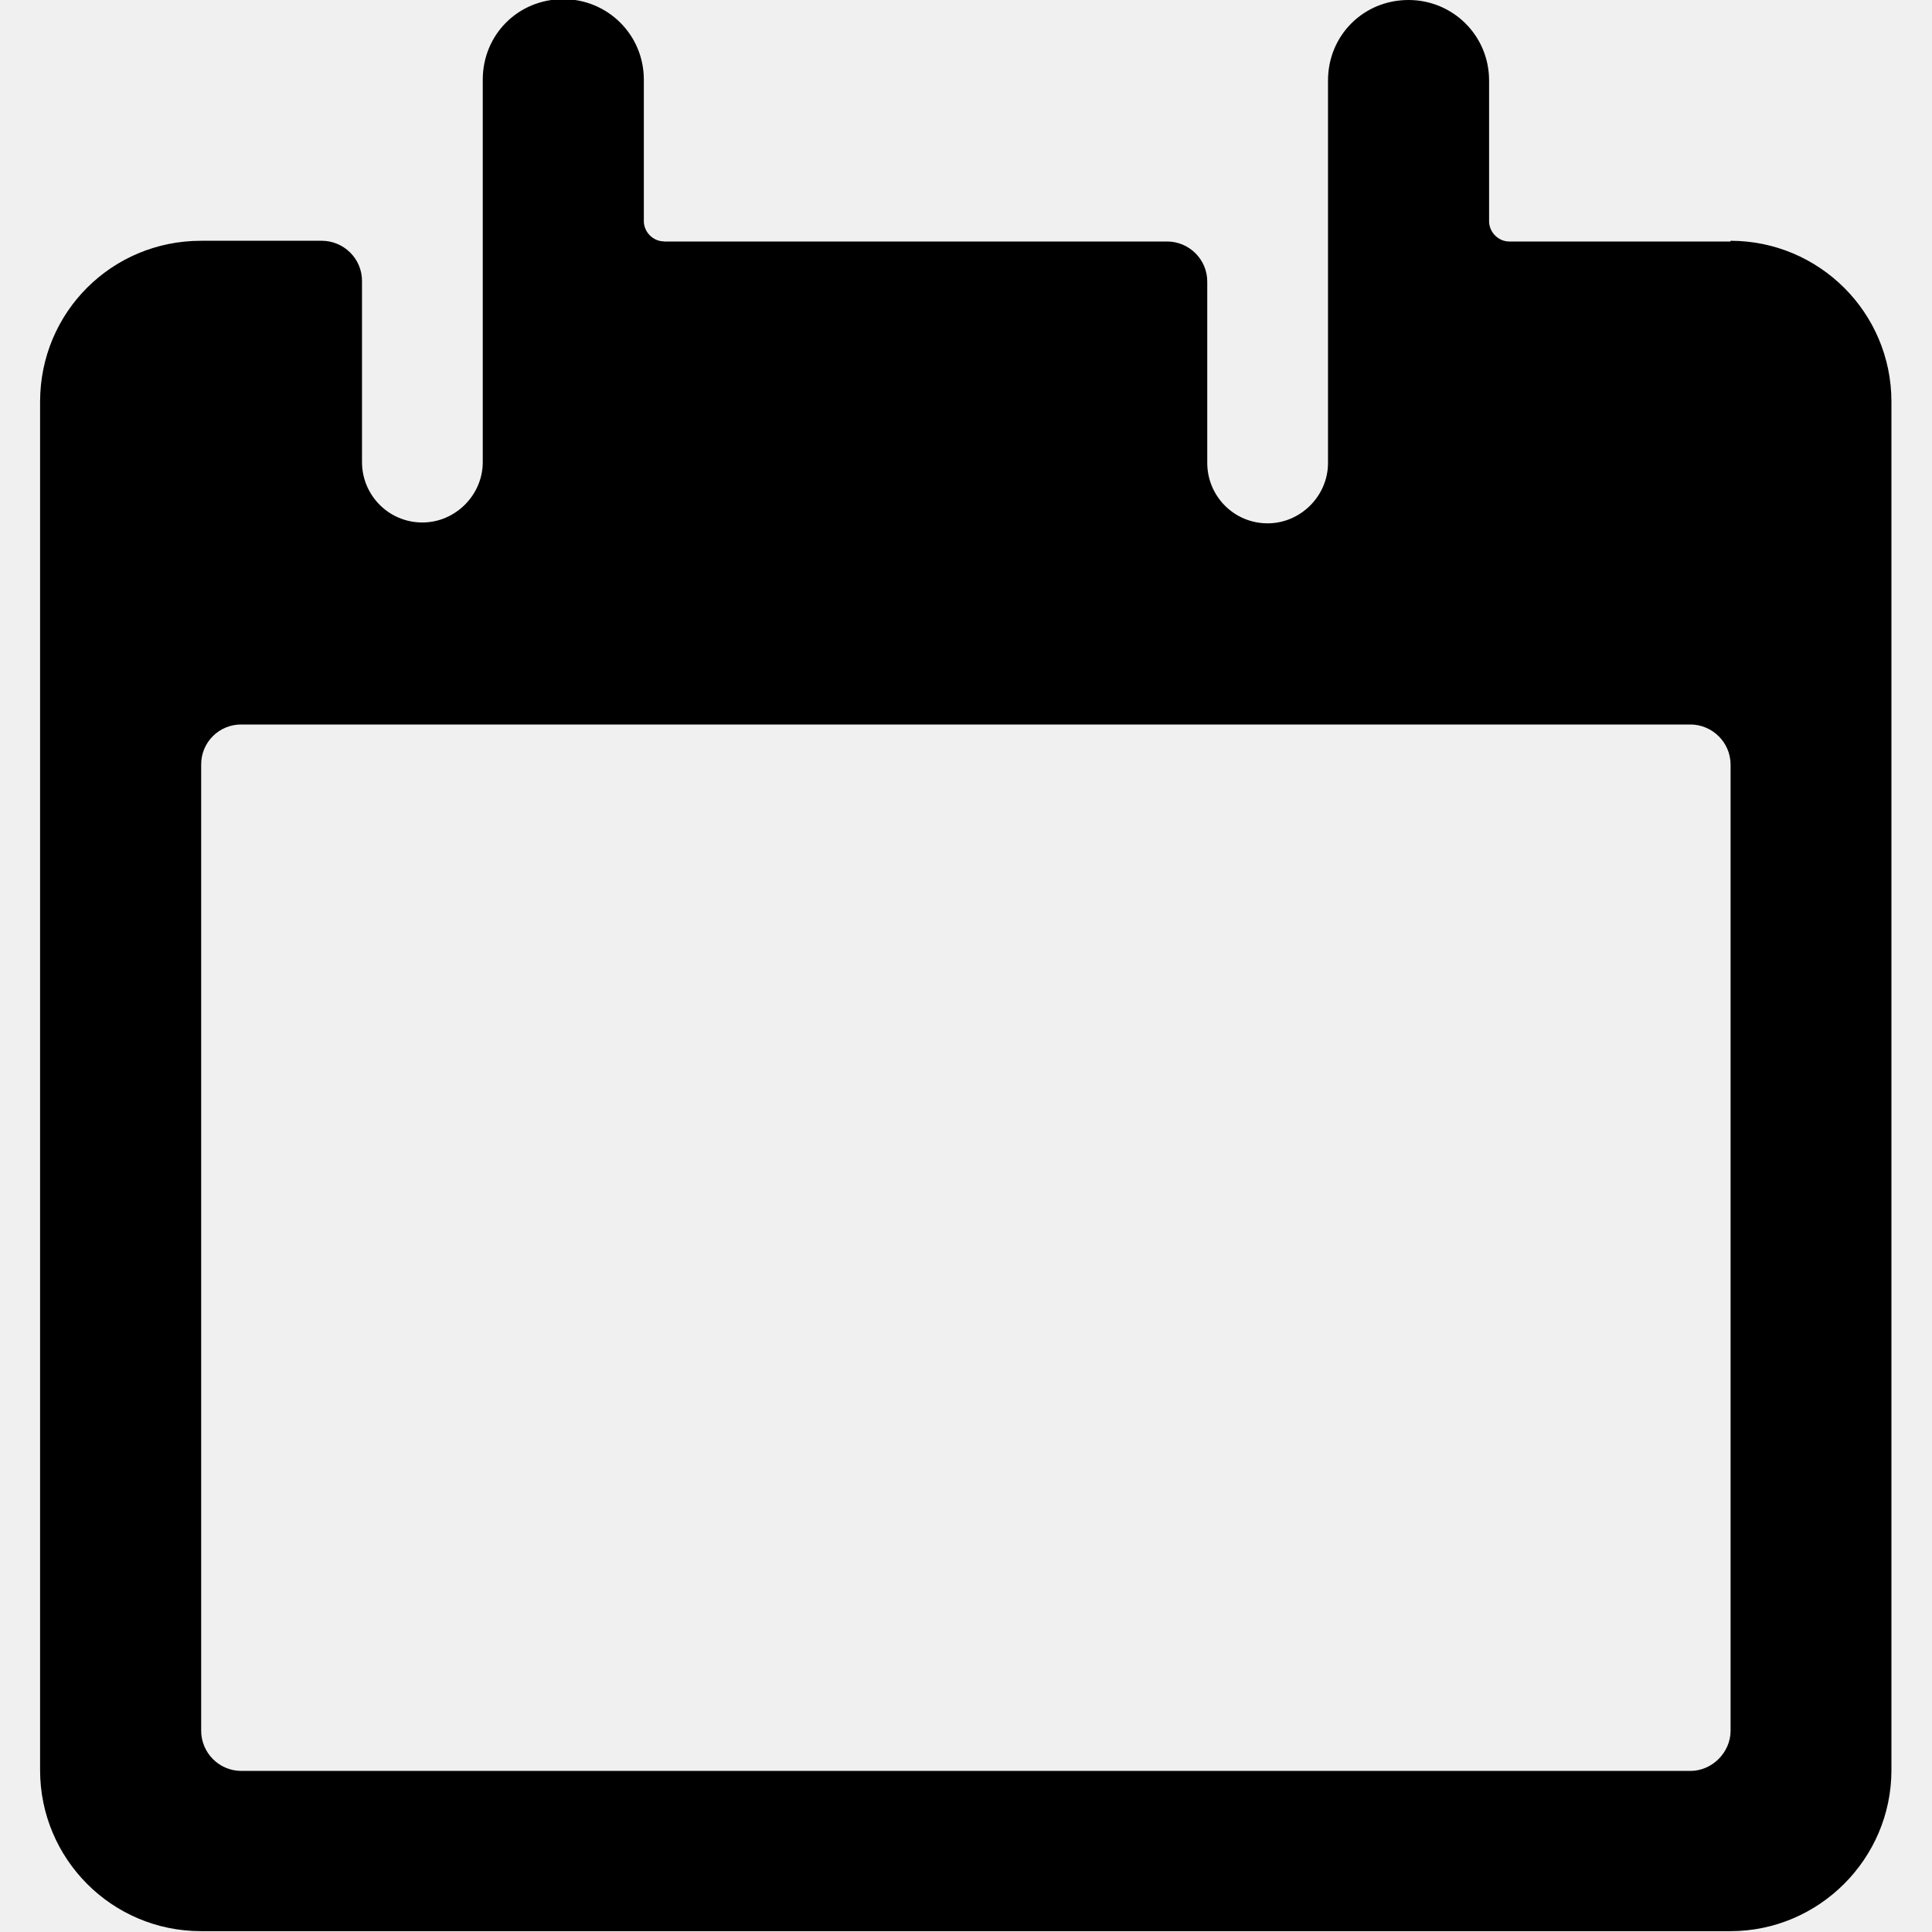
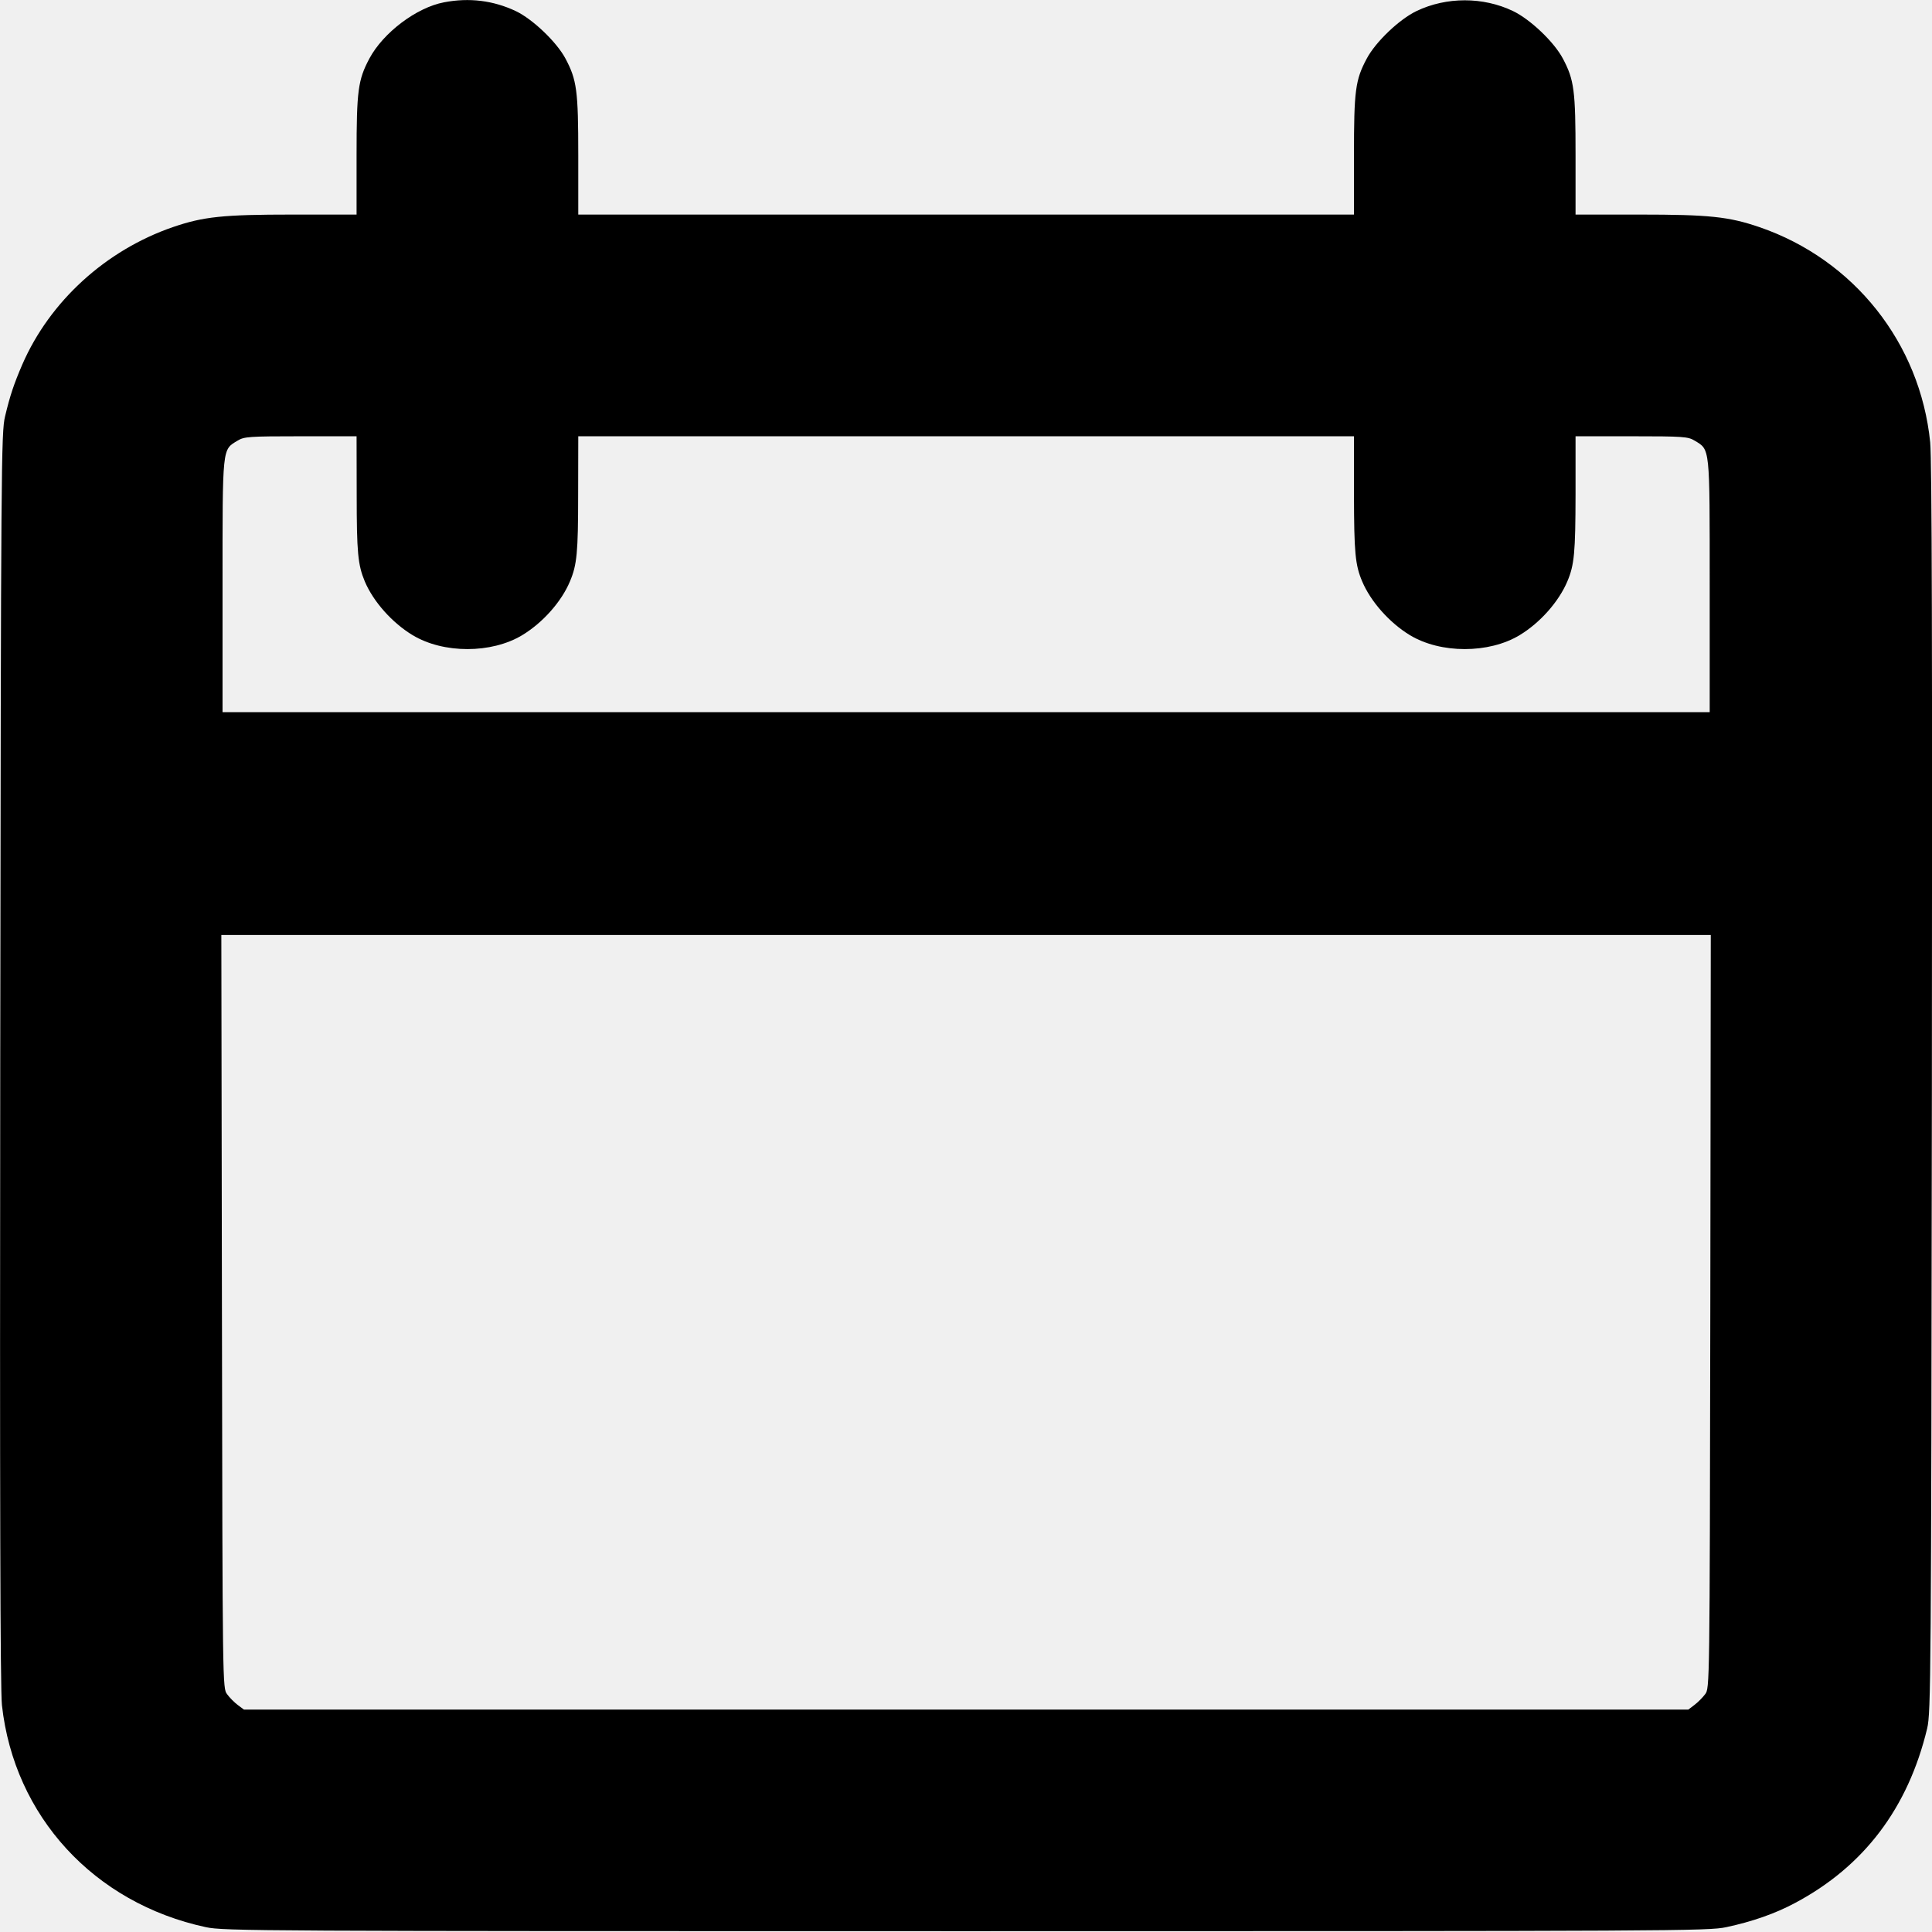
- <svg xmlns="http://www.w3.org/2000/svg" viewBox="0 0 16 16" fill="none">
+ <svg xmlns="http://www.w3.org/2000/svg" width="16" height="16" viewBox="0 0 16 16" fill="none">
  <g clip-path="url(#clip0_8874_15277)">
-     <path d="M14.332 2h-1.833c-.093 0-.167-.08-.167-.167V.667c0-.373-.3-.667-.667-.667-.373 0-.667.293-.667.667v3.167c0 .273-.227.5-.5.5-.28 0-.5-.227-.5-.5v-1.5C9.999 2.147 9.846 2 9.666 2H5.499v-.001c-.093 0-.167-.08-.167-.167V.66c0-.373-.3-.667-.667-.667-.373 0-.667.293-.667.667v3.167c0 .273-.227.5-.5.5-.28 0-.5-.227-.5-.5v-1.5c0-.187-.153-.333-.333-.333h-1c-.74 0-1.333.593-1.333 1.333V14.66c0 .733.593 1.333 1.333 1.333h12.666c.733 0 1.333-.6 1.333-1.333V3.327c0-.74-.6-1.333-1.333-1.333V2Zm-.333 12.666h-12c-.187 0-.333-.153-.333-.333v-8A.33.33 0 0 1 1.999 6h12c.18 0 .333.147.333.333v8c0 .18-.153.333-.333.333Z" fill="currentColor" />
+     <path fill-rule="evenodd" clip-rule="evenodd" d="M3.678 0.019C3.449 0.062 3.173 0.271 3.059 0.485C2.965 0.662 2.953 0.75 2.953 1.286V1.777H2.423C1.846 1.777 1.685 1.794 1.431 1.881C0.877 2.072 0.413 2.494 0.185 3.018C0.116 3.178 0.083 3.275 0.042 3.448C0.01 3.578 0.008 3.846 0.002 8.761C-0.002 12.415 0.002 13.991 0.016 14.121C0.117 15.041 0.778 15.761 1.705 15.96C1.854 15.992 2.133 15.993 8.001 15.993C13.868 15.993 14.147 15.992 14.296 15.96C14.512 15.914 14.703 15.847 14.865 15.76C15.436 15.457 15.802 14.973 15.96 14.314C15.991 14.183 15.993 13.902 15.999 9.018C16.003 5.397 15.999 3.802 15.985 3.663C15.902 2.841 15.354 2.15 14.571 1.881C14.316 1.794 14.155 1.777 13.578 1.777H13.048V1.286C13.048 0.75 13.037 0.662 12.943 0.485C12.87 0.347 12.672 0.159 12.529 0.091C12.282 -0.027 11.979 -0.027 11.732 0.091C11.589 0.159 11.392 0.347 11.319 0.485C11.224 0.662 11.213 0.75 11.213 1.286V1.777H8.001H4.789V1.286C4.789 0.75 4.777 0.662 4.683 0.485C4.61 0.348 4.412 0.159 4.272 0.092C4.085 0.004 3.887 -0.021 3.678 0.019ZM1.968 3.649C1.839 3.727 1.843 3.688 1.843 4.852V5.898H8.001H14.159V4.852C14.159 3.688 14.163 3.727 14.034 3.649C13.98 3.616 13.939 3.613 13.512 3.613L13.048 3.613L13.048 4.095C13.047 4.577 13.038 4.678 12.98 4.815C12.909 4.983 12.754 5.158 12.585 5.26C12.33 5.414 11.931 5.414 11.676 5.26C11.508 5.158 11.352 4.983 11.281 4.815C11.223 4.678 11.214 4.577 11.213 4.095L11.213 3.613H8.001H4.789L4.788 4.095C4.788 4.577 4.778 4.678 4.72 4.815C4.65 4.983 4.494 5.158 4.325 5.26C4.07 5.414 3.672 5.414 3.417 5.26C3.248 5.158 3.092 4.983 3.021 4.815C2.964 4.678 2.954 4.577 2.954 4.095L2.953 3.613L2.49 3.613C2.062 3.613 2.022 3.616 1.968 3.649ZM1.838 10.862C1.843 13.979 1.843 13.981 1.881 14.031C1.901 14.059 1.941 14.099 1.969 14.12L2.02 14.158H8.001H13.982L14.032 14.12C14.06 14.099 14.1 14.059 14.121 14.031C14.159 13.981 14.159 13.979 14.164 10.862L14.168 7.743H8.001H1.833L1.838 10.862Z" fill="currentColor" />
  </g>
  <defs>
    <clipPath id="clip0_8874_15277">
-       <path fill="white" d="M-.001 0h16v16h-16z" />
+       <rect width="16" height="16" fill="white" transform="translate(0 -0.000732422)" />
    </clipPath>
  </defs>
</svg>
